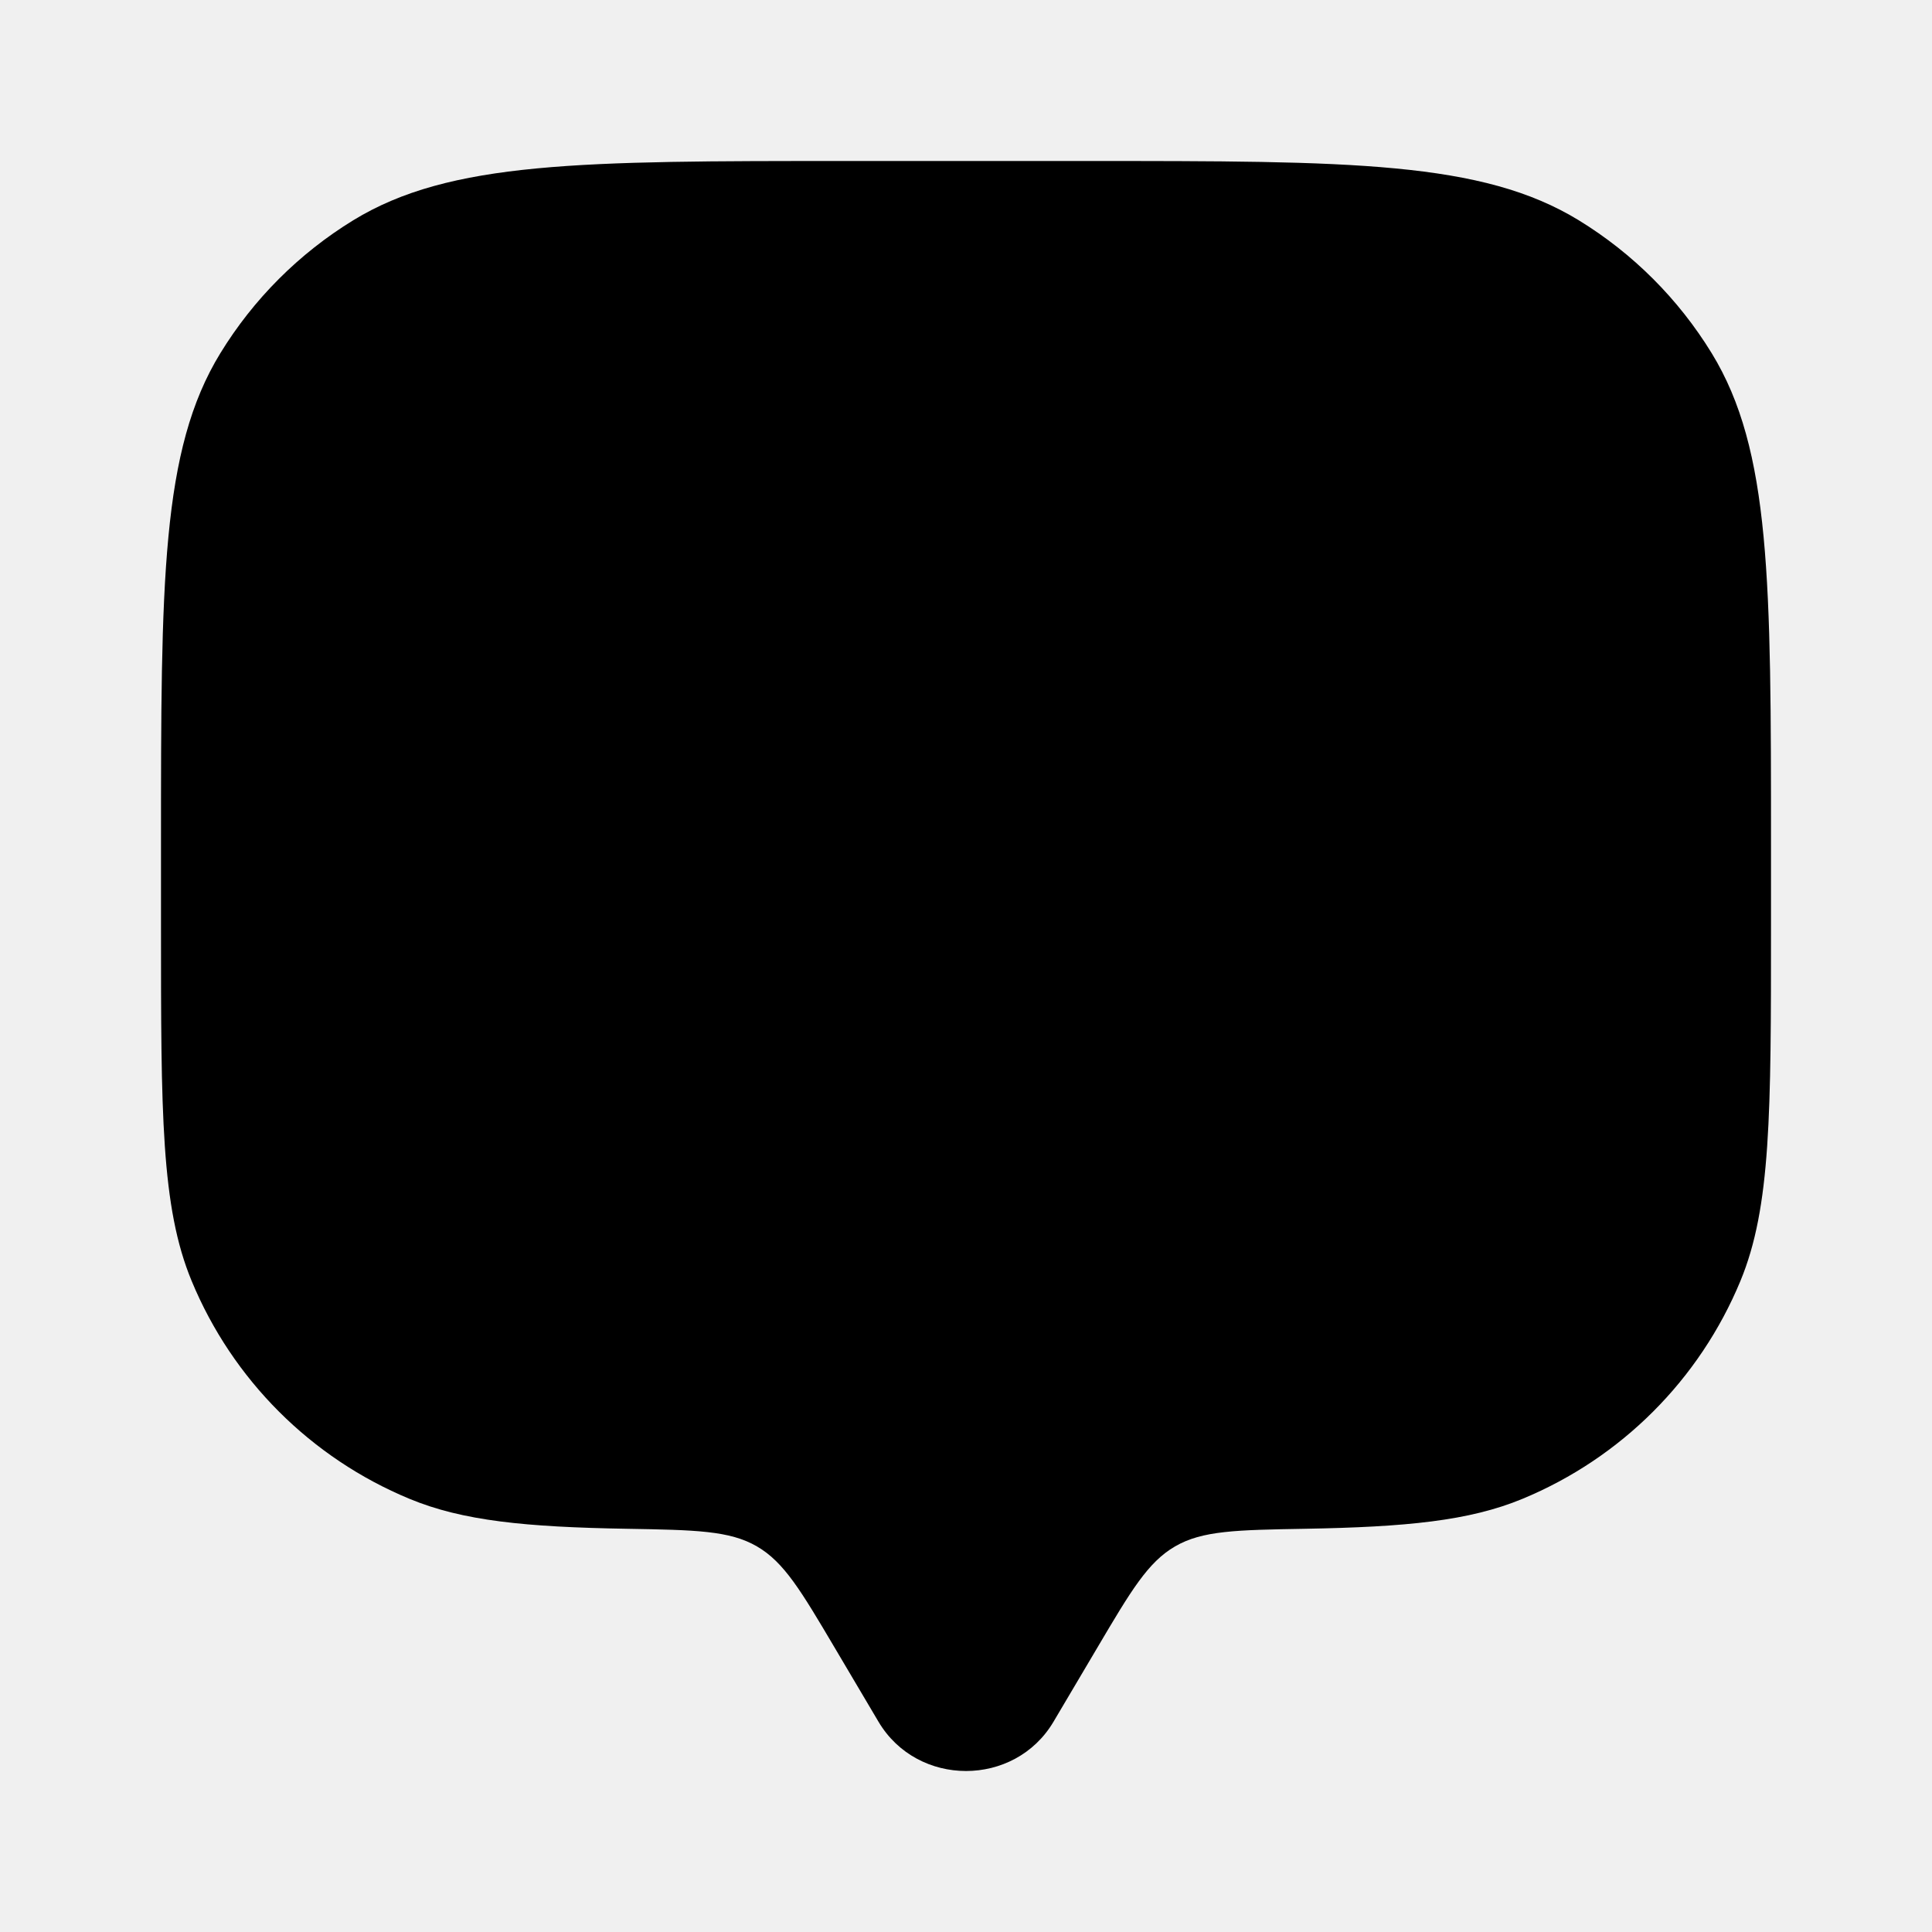
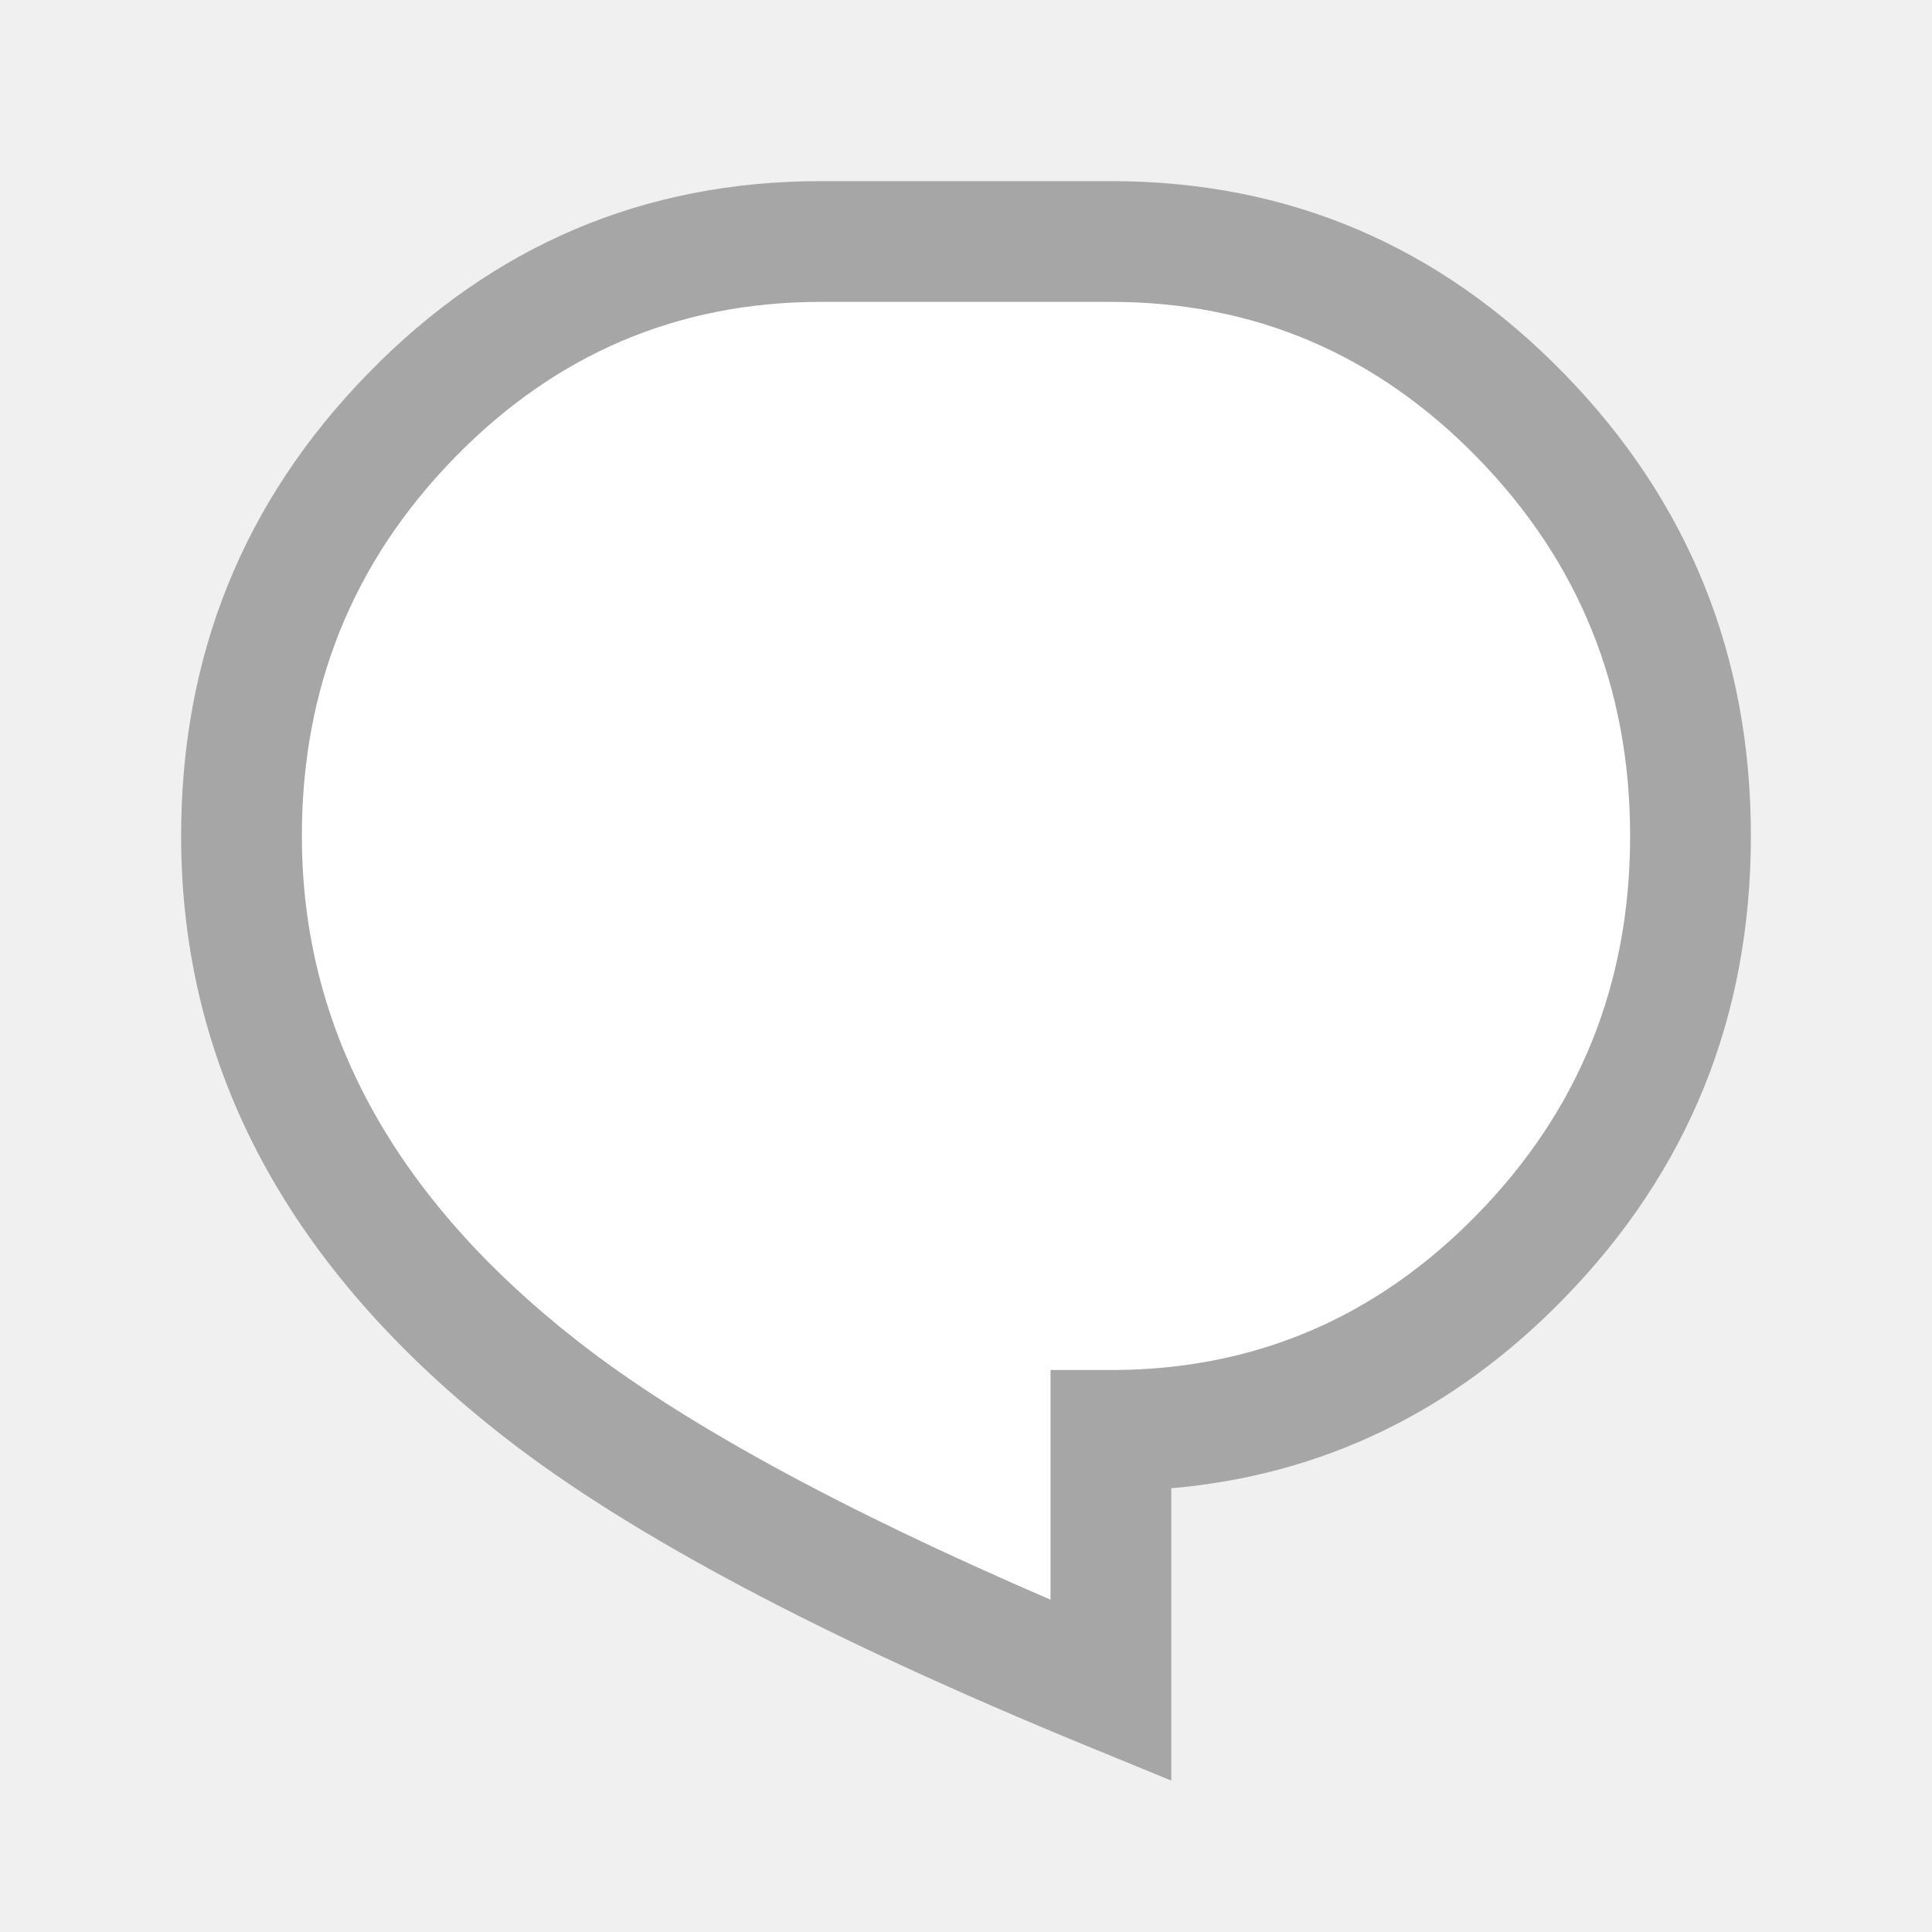
- <svg xmlns="http://www.w3.org/2000/svg" width="1em" height="1em" viewBox="0 0 24 24">
-   <path fill="currentColor" d="m13.629 20.472l-.542.916c-.483.816-1.69.816-2.174 0l-.542-.916c-.42-.71-.63-1.066-.968-1.262c-.338-.197-.763-.204-1.613-.219c-1.256-.021-2.043-.098-2.703-.372a5 5 0 0 1-2.706-2.706C2 14.995 2 13.83 2 11.5v-1c0-3.273 0-4.91.737-6.112a5 5 0 0 1 1.65-1.651C5.59 2 7.228 2 10.5 2h3c3.273 0 4.91 0 6.113.737a5 5 0 0 1 1.65 1.65C22 5.59 22 7.228 22 10.5v1c0 2.33 0 3.495-.38 4.413a5 5 0 0 1-2.707 2.706c-.66.274-1.447.35-2.703.372c-.85.015-1.275.022-1.613.219c-.338.196-.548.551-.968 1.262" />
+ <svg xmlns="http://www.w3.org/2000/svg" fill="none" version="1.1" width="16" height="16" viewBox="0 0 16 16">
+   <defs>
+     <clipPath id="master_svg0_204_2533">
+       <rect x="0" y="0" width="16" height="16" rx="0" />
+     </clipPath>
+   </defs>
+   <g clip-path="url(#master_svg0_204_2533)">
+     <g>
+       <path d="M6.8,2L9.2,2C11.851,2,14,4.204,14,6.923C14,9.642,11.851,11.846,9.2,11.846L9.2,14C6.2,12.769,2,10.923,2,6.923C2,4.204,4.149,2,6.8,2Z" fill="#FFFFFF" fill-opacity="1" style="mix-blend-mode:passthrough" />
+       <path d="M3.048,3.093Q1.5,4.68,1.5,6.923Q1.5,9.806,4.167,11.894Q5.729,13.116,9.01,14.463L9.7,14.746L9.7,12.325Q11.579,12.162,12.952,10.753Q14.5,9.166,14.5,6.923Q14.5,4.68,12.952,3.093Q11.399,1.5,9.2,1.5L6.8,1.5Q4.601,1.5,3.048,3.093ZM4.783,11.106Q2.5,9.319,2.5,6.923Q2.5,5.087,3.764,3.791Q5.023,2.5,6.8,2.5L9.2,2.5Q10.977,2.5,12.236,3.791Q13.5,5.087,13.5,6.923Q13.5,8.759,12.236,10.055Q10.977,11.346,9.2,11.346L8.7,11.346L8.7,13.248Q6.072,12.115,4.783,11.106Z" fill-rule="evenodd" fill="#A6A6A6" fill-opacity="1" />
+     </g>
+   </g>
</svg>
